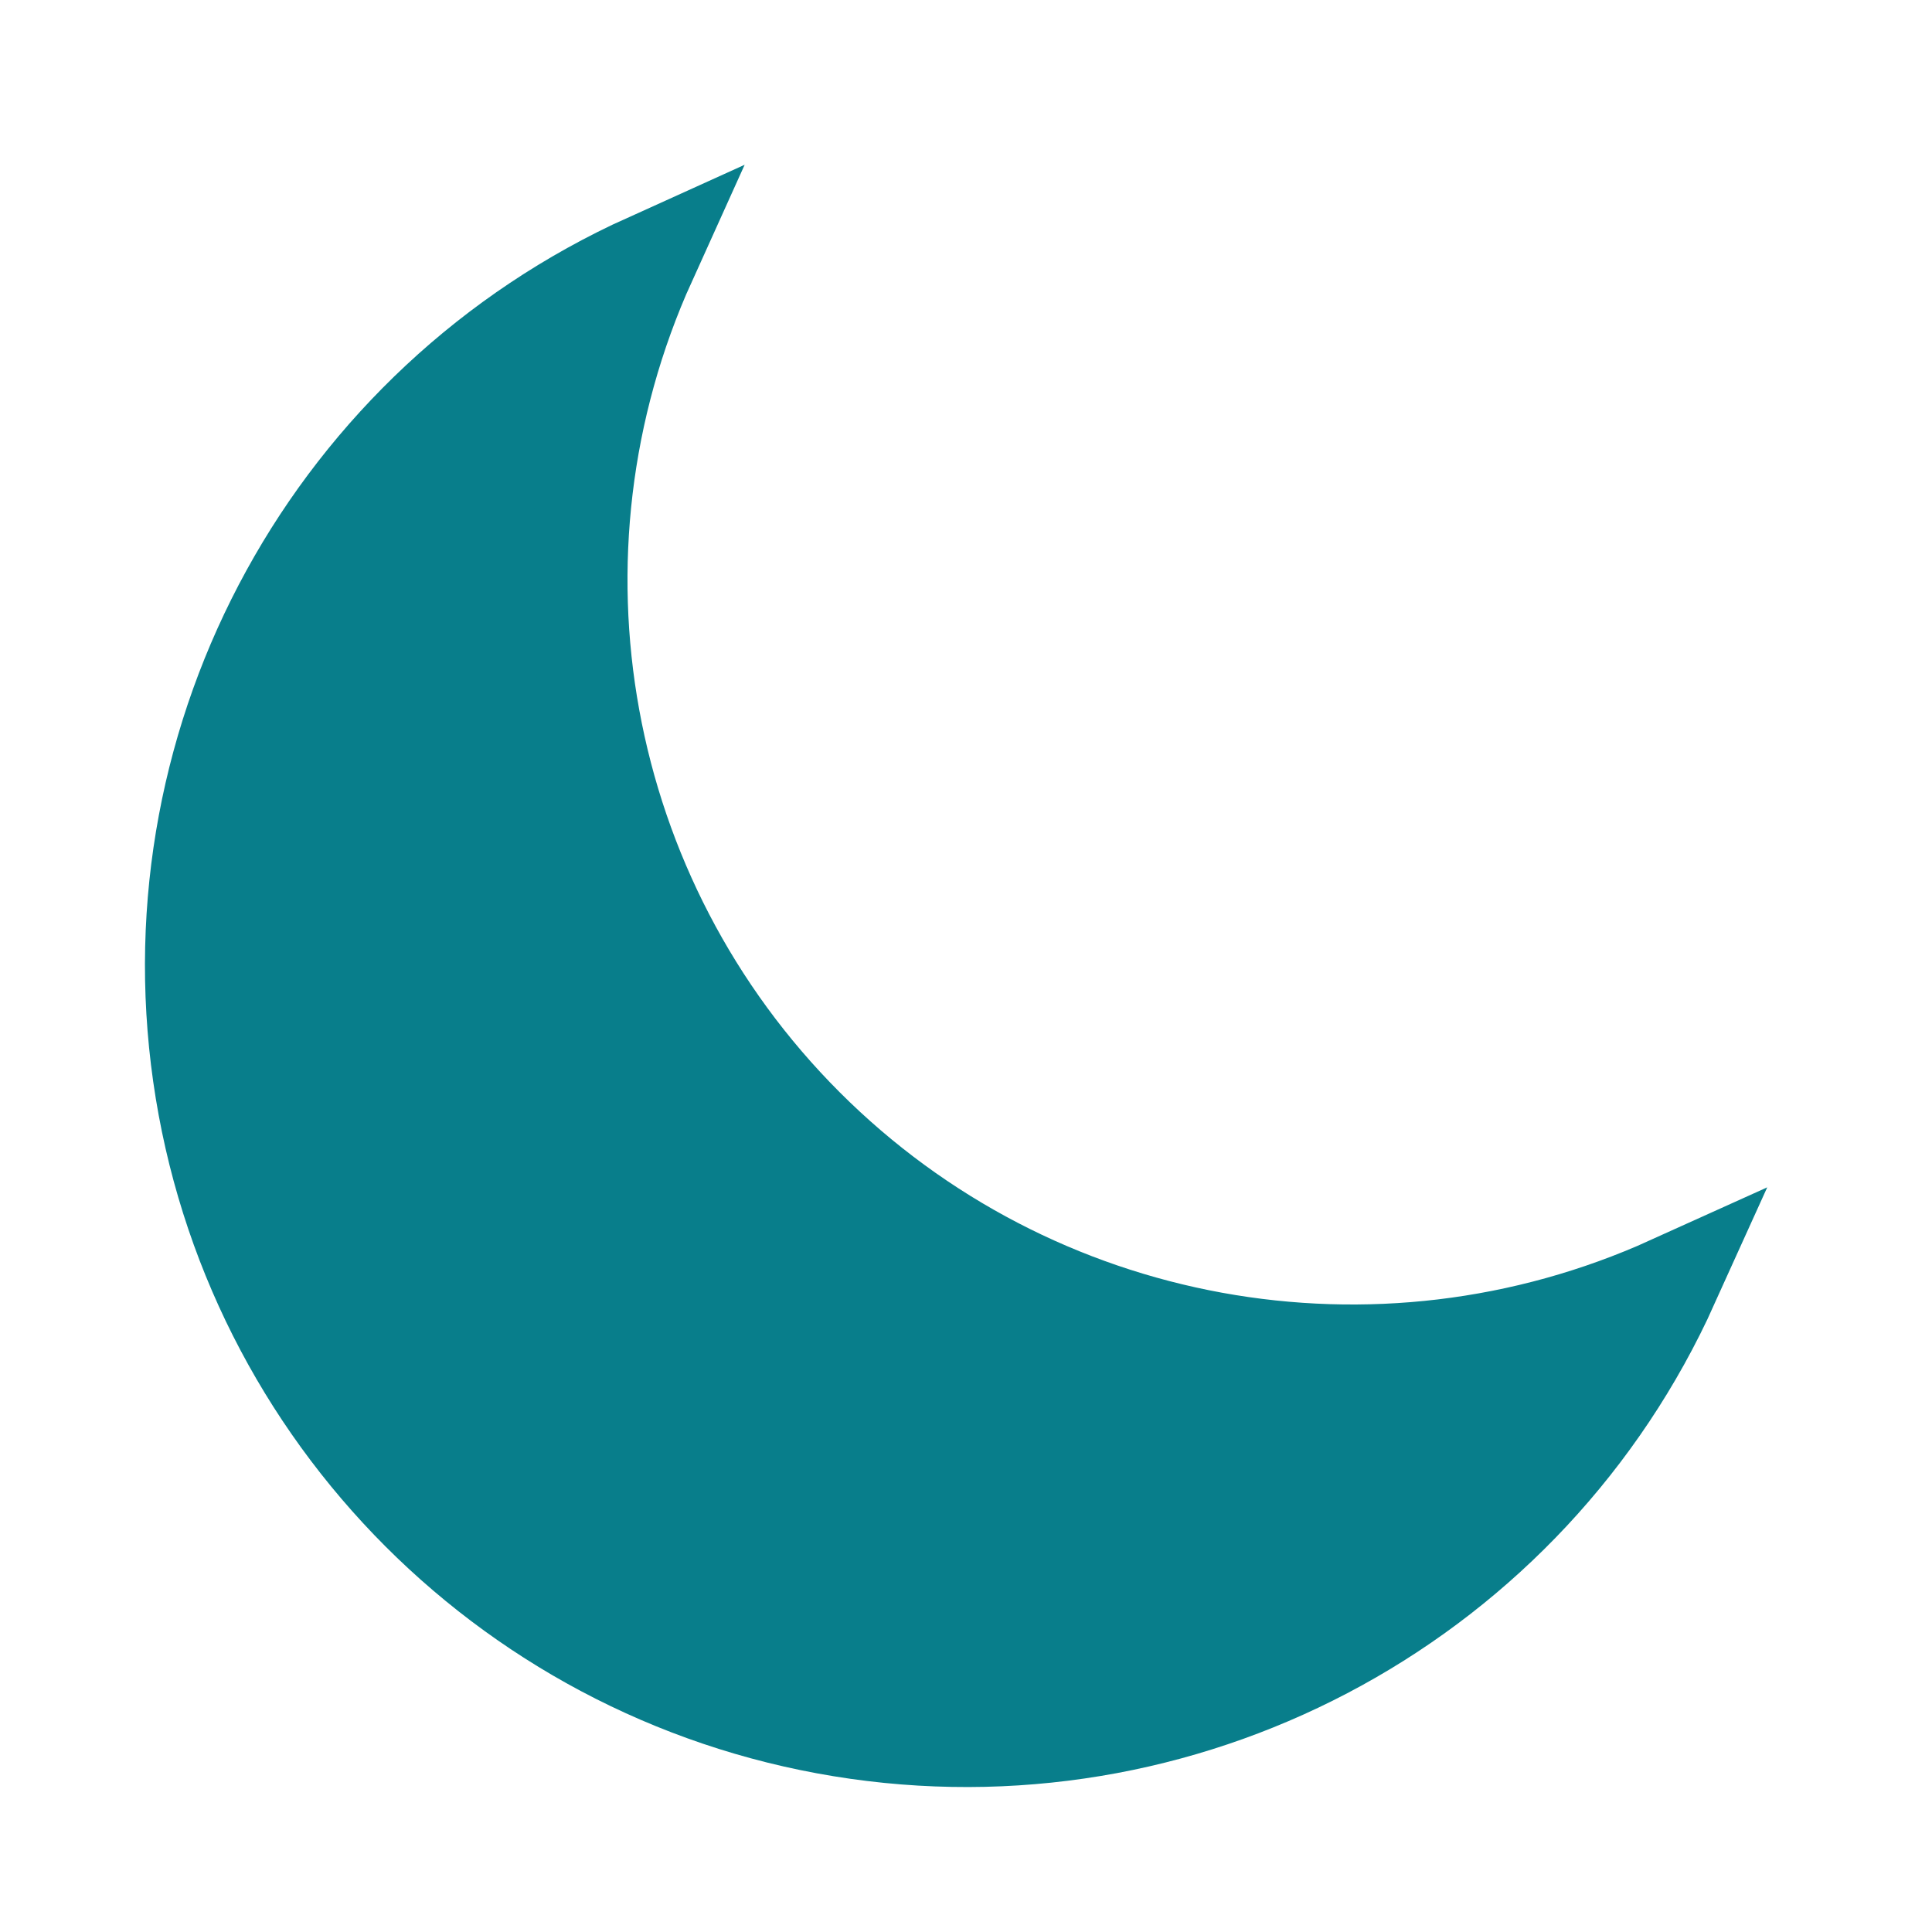
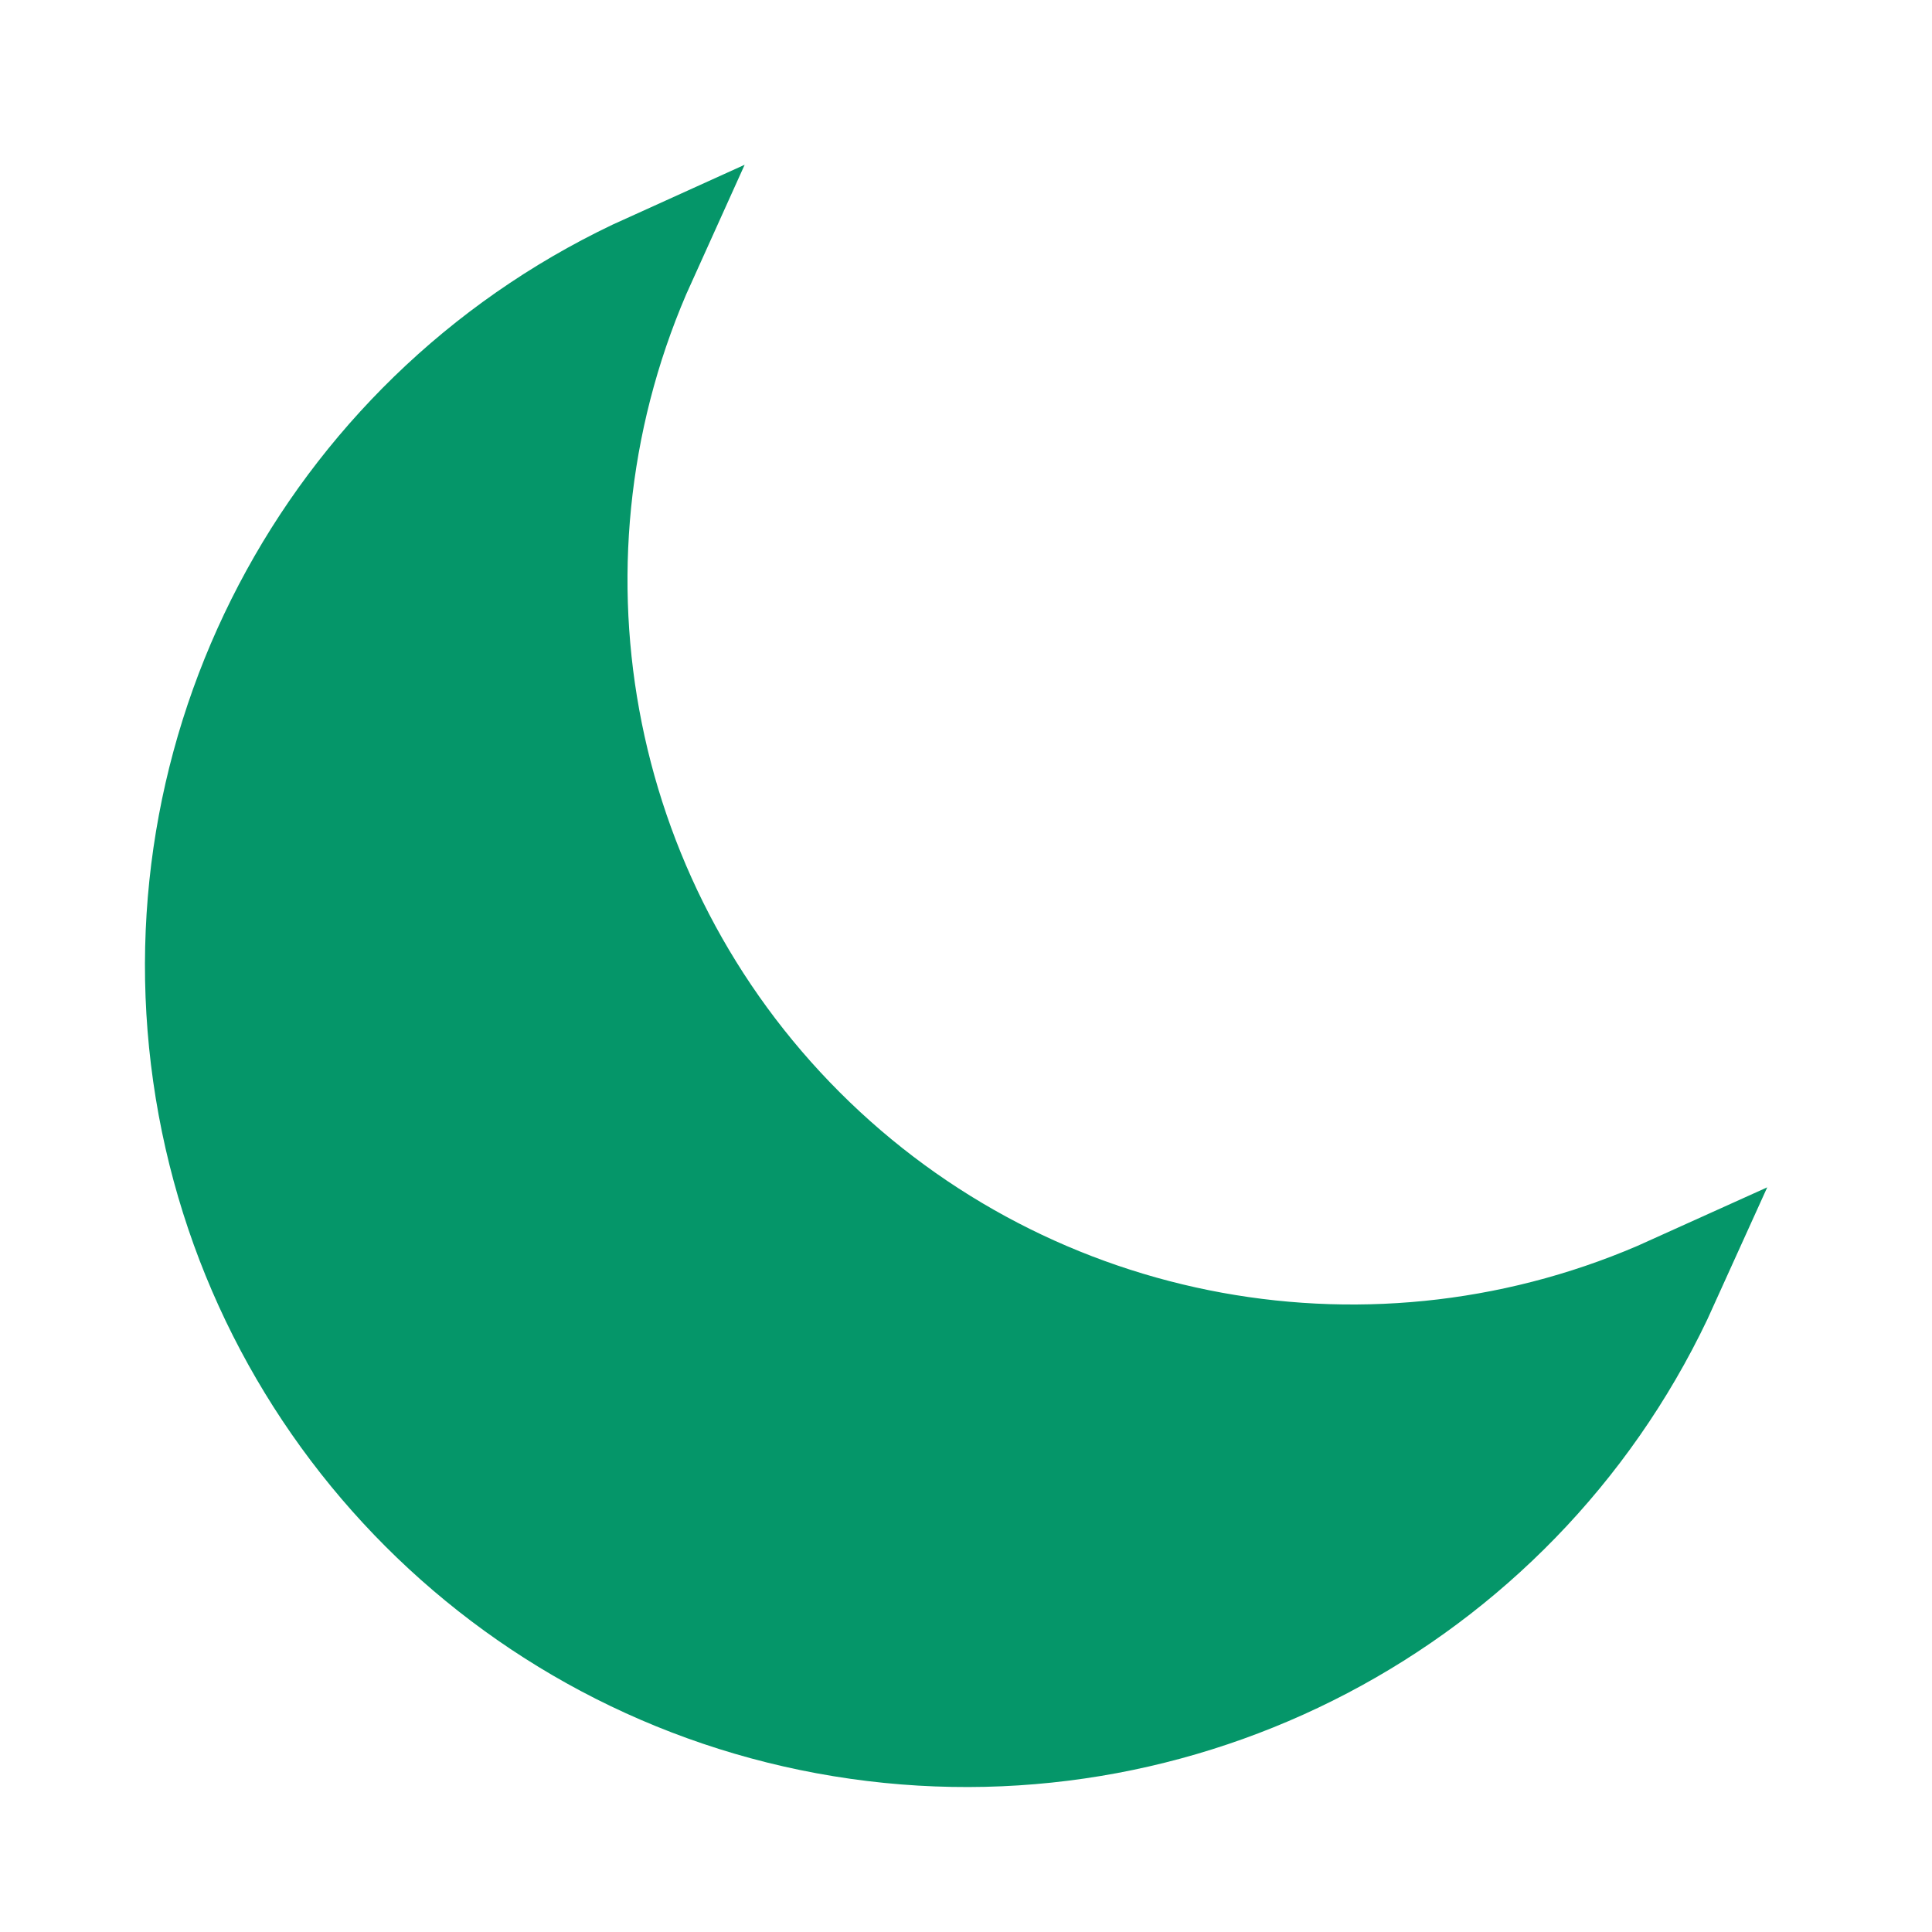
- <svg xmlns="http://www.w3.org/2000/svg" stroke="#087e8b" fill="#087e8b" stroke-width="1" viewBox="0 0 20 20" aria-hidden="true" height="1.5em" width="1.5em">
+ <svg xmlns="http://www.w3.org/2000/svg" stroke="#059669" fill="#059669" stroke-width="1" viewBox="0 0 20 20" aria-hidden="true" height="1.5em" width="1.5em">
  <path d="M17.293 13.293A8 8 0 016.707 2.707a8.001 8.001 0 1010.586 10.586z" />
</svg>
